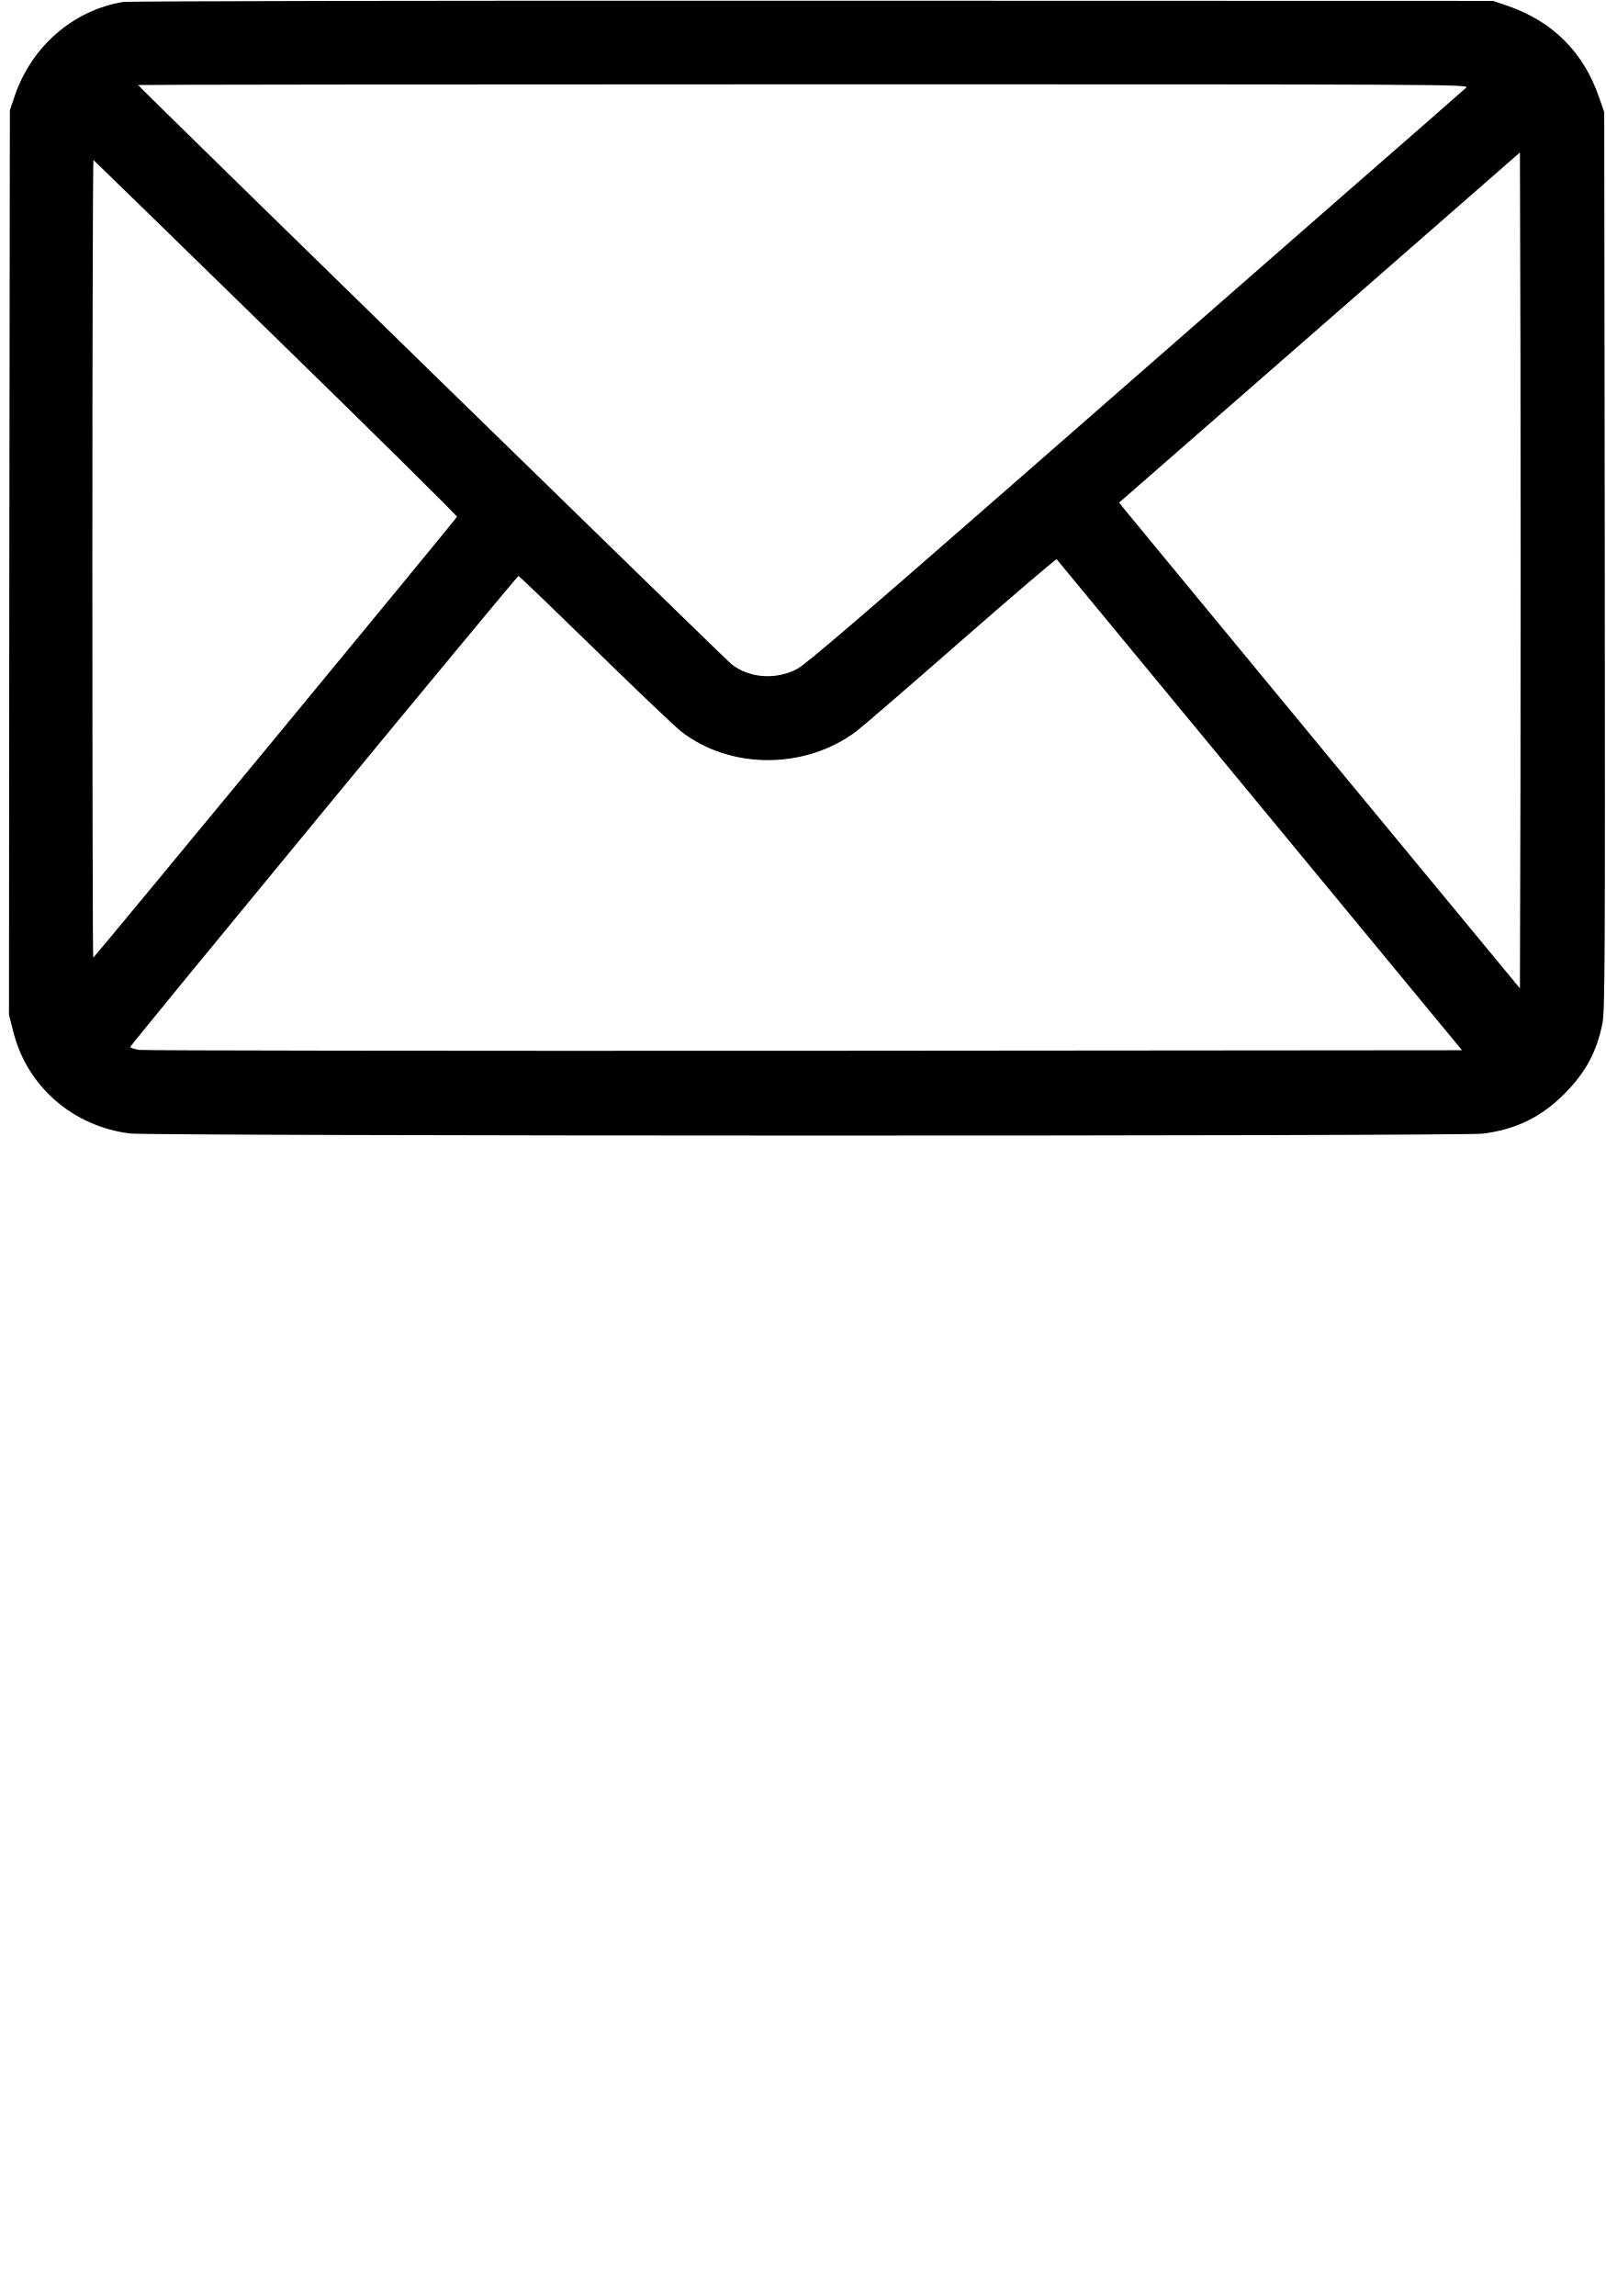
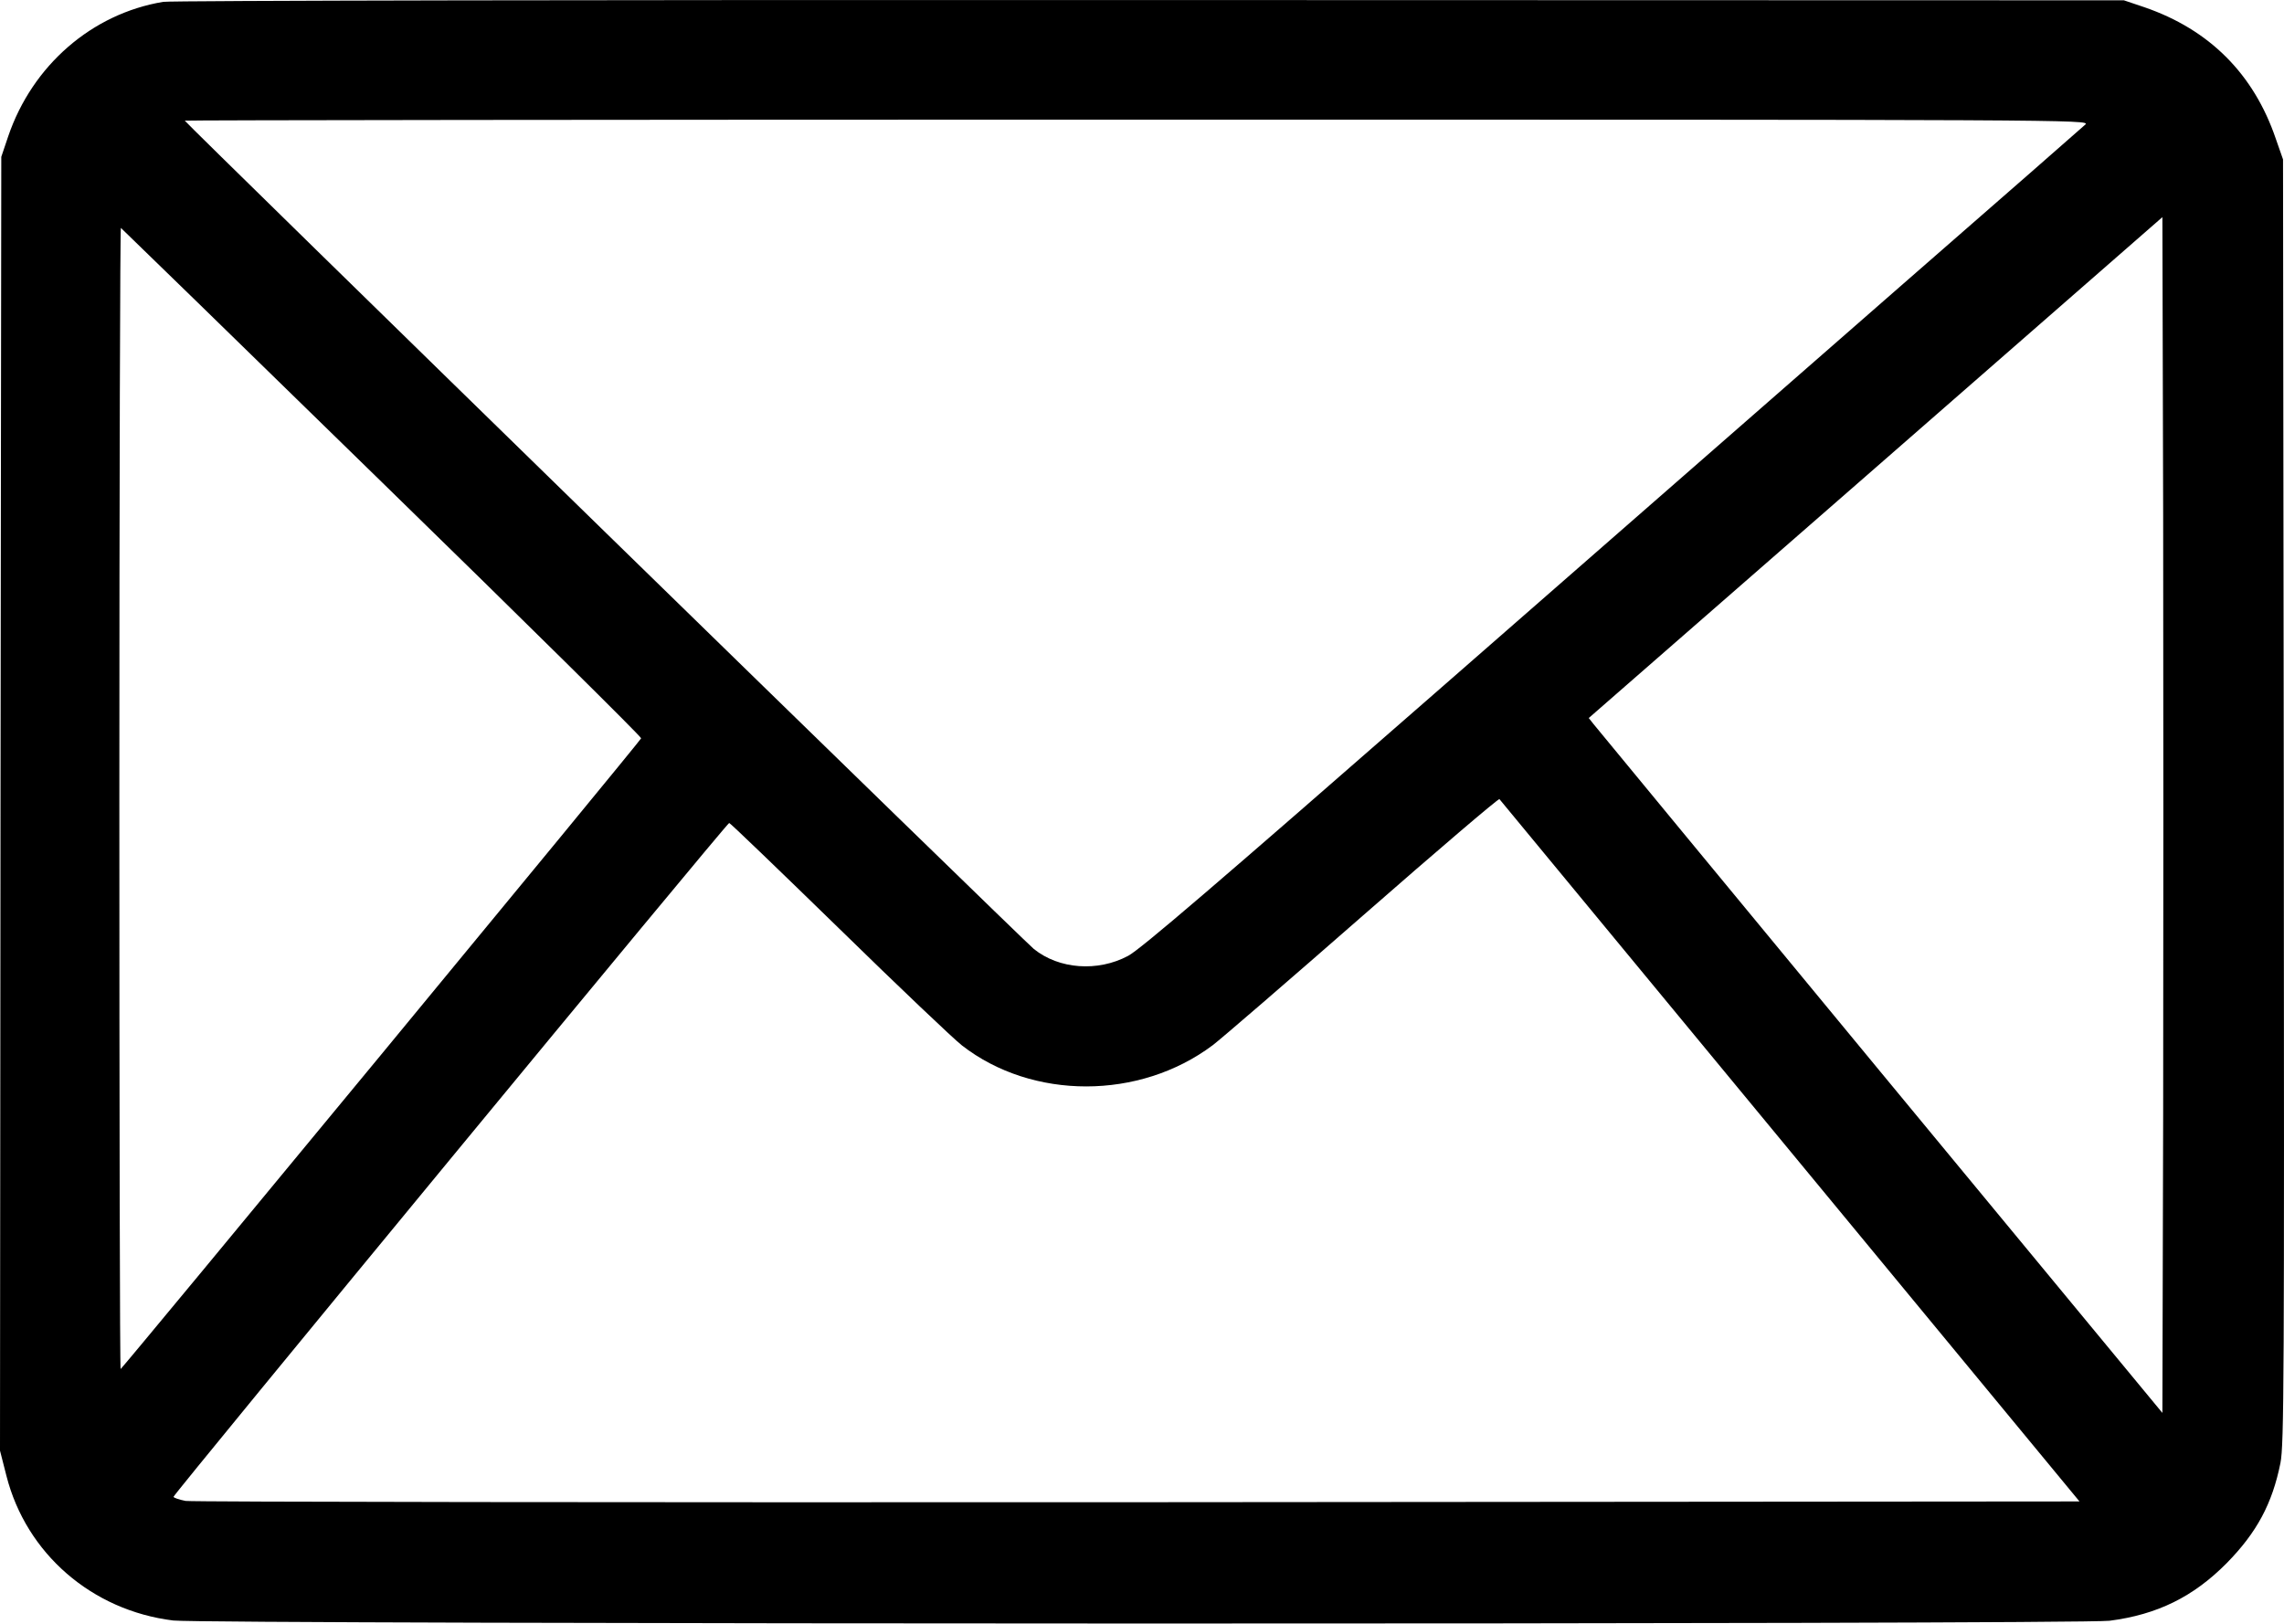
- <svg xmlns="http://www.w3.org/2000/svg" version="1.0" width="895pt" height="1280pt" viewBox="0 0 895 1280" preserveAspectRatio="xMidYMid meet">
-   <g transform="translate(0,1280) scale(0.1,-0.1)" fill="#000000" stroke="none">
-     <path d="M686 12789 c-278 -46 -510 -248 -604 -524 l-27 -80 -3 -2521 -2 -2521 25 -98 c77 -303 333 -525 650 -564 123 -15 7424 -16 7544 -1 186 24 326 93 456 224 118 120 178 232 210 391 14 72 15 322 13 2580 l-3 2500 -28 80 c-86 253 -259 426 -512 513 l-80 27 -3795 1 c-2087 1 -3817 -2 -3844 -7z m7489 -478 c-11 -10 -330 -290 -710 -621 -379 -332 -1200 -1049 -1823 -1594 -844 -738 -1149 -1000 -1197 -1025 -118 -63 -269 -52 -367 27 -37 29 -3308 3221 -3308 3228 0 2 1671 4 3712 4 3648 0 3712 0 3693 -19z m303 -3856 l-3 -1165 -1099 1330 c-604 732 -1107 1341 -1117 1354 l-19 24 1118 976 1117 976 3 -1165 c1 -641 1 -1689 0 -2330z m-6939 2461 c557 -543 1011 -992 1009 -997 -4 -12 -2022 -2457 -2028 -2458 -3 -1 -5 1000 -5 2224 0 1224 3 2224 6 2223 3 -2 461 -448 1018 -992z m5486 -2606 l1127 -1365 -3667 -3 c-2017 -1 -3688 1 -3712 5 -25 5 -46 12 -47 16 -1 9 2155 2625 2165 2626 3 1 195 -184 428 -411 232 -227 448 -432 479 -456 274 -213 692 -213 977 1 33 25 296 252 585 505 289 253 528 457 532 454 3 -4 513 -621 1133 -1372z" />
-   </g>
+ <svg xmlns="http://www.w3.org/2000/svg" id="Layer_1" viewBox="0 0 889.88 632.7">
+   <path d="m63.6.72C35.8,5.32,12.6,25.52,3.2,53.12l-2.7,8-.3,252.1-.2,252.1,2.5,9.8c7.7,30.3,33.3,52.5,65,56.4,12.3,1.5,742.4,1.6,754.4.1,18.6-2.4,32.6-9.3,45.6-22.4,11.8-12,17.8-23.2,21-39.1,1.4-7.2,1.5-32.2,1.3-258l-.3-250-2.8-8c-8.6-25.3-25.9-42.6-51.2-51.3l-8-2.7L448,.02C239.3-.08,66.3.22,63.6.72Zm748.9,47.8c-1.1,1-33,29-71,62.1-37.9,33.2-120,104.9-182.3,159.4-84.4,73.8-114.9,100-119.7,102.5-11.8,6.3-26.9,5.2-36.7-2.7-3.7-2.9-330.8-322.1-330.8-322.8,0-.2,167.1-.4,371.2-.4,364.8,0,371.2,0,369.3,1.9Zm30.3,385.6l-.3,116.5-109.9-133c-60.4-73.2-110.7-134.1-111.7-135.4l-1.9-2.4,111.8-97.6,111.7-97.6.3,116.5c.1,64.1.1,168.9,0,233ZM148.9,188.02c55.7,54.3,101.1,99.2,100.9,99.7-.4,1.2-202.2,245.7-202.8,245.8-.3.1-.5-100-.5-222.4s.3-222.4.6-222.3c.3.2,46.1,44.8,101.8,99.2Zm548.6,260.6l112.7,136.5-366.7.3c-201.7.1-368.8-.1-371.2-.5-2.5-.5-4.6-1.2-4.7-1.6-.1-.9,215.5-262.5,216.5-262.6.3-.1,19.5,18.4,42.8,41.1,23.2,22.7,44.8,43.2,47.9,45.6,27.4,21.3,69.2,21.3,97.7-.1,3.3-2.5,29.6-25.2,58.5-50.5s52.8-45.7,53.2-45.4c.3.4,51.3,62.1,113.3,137.2Z" />
</svg>
